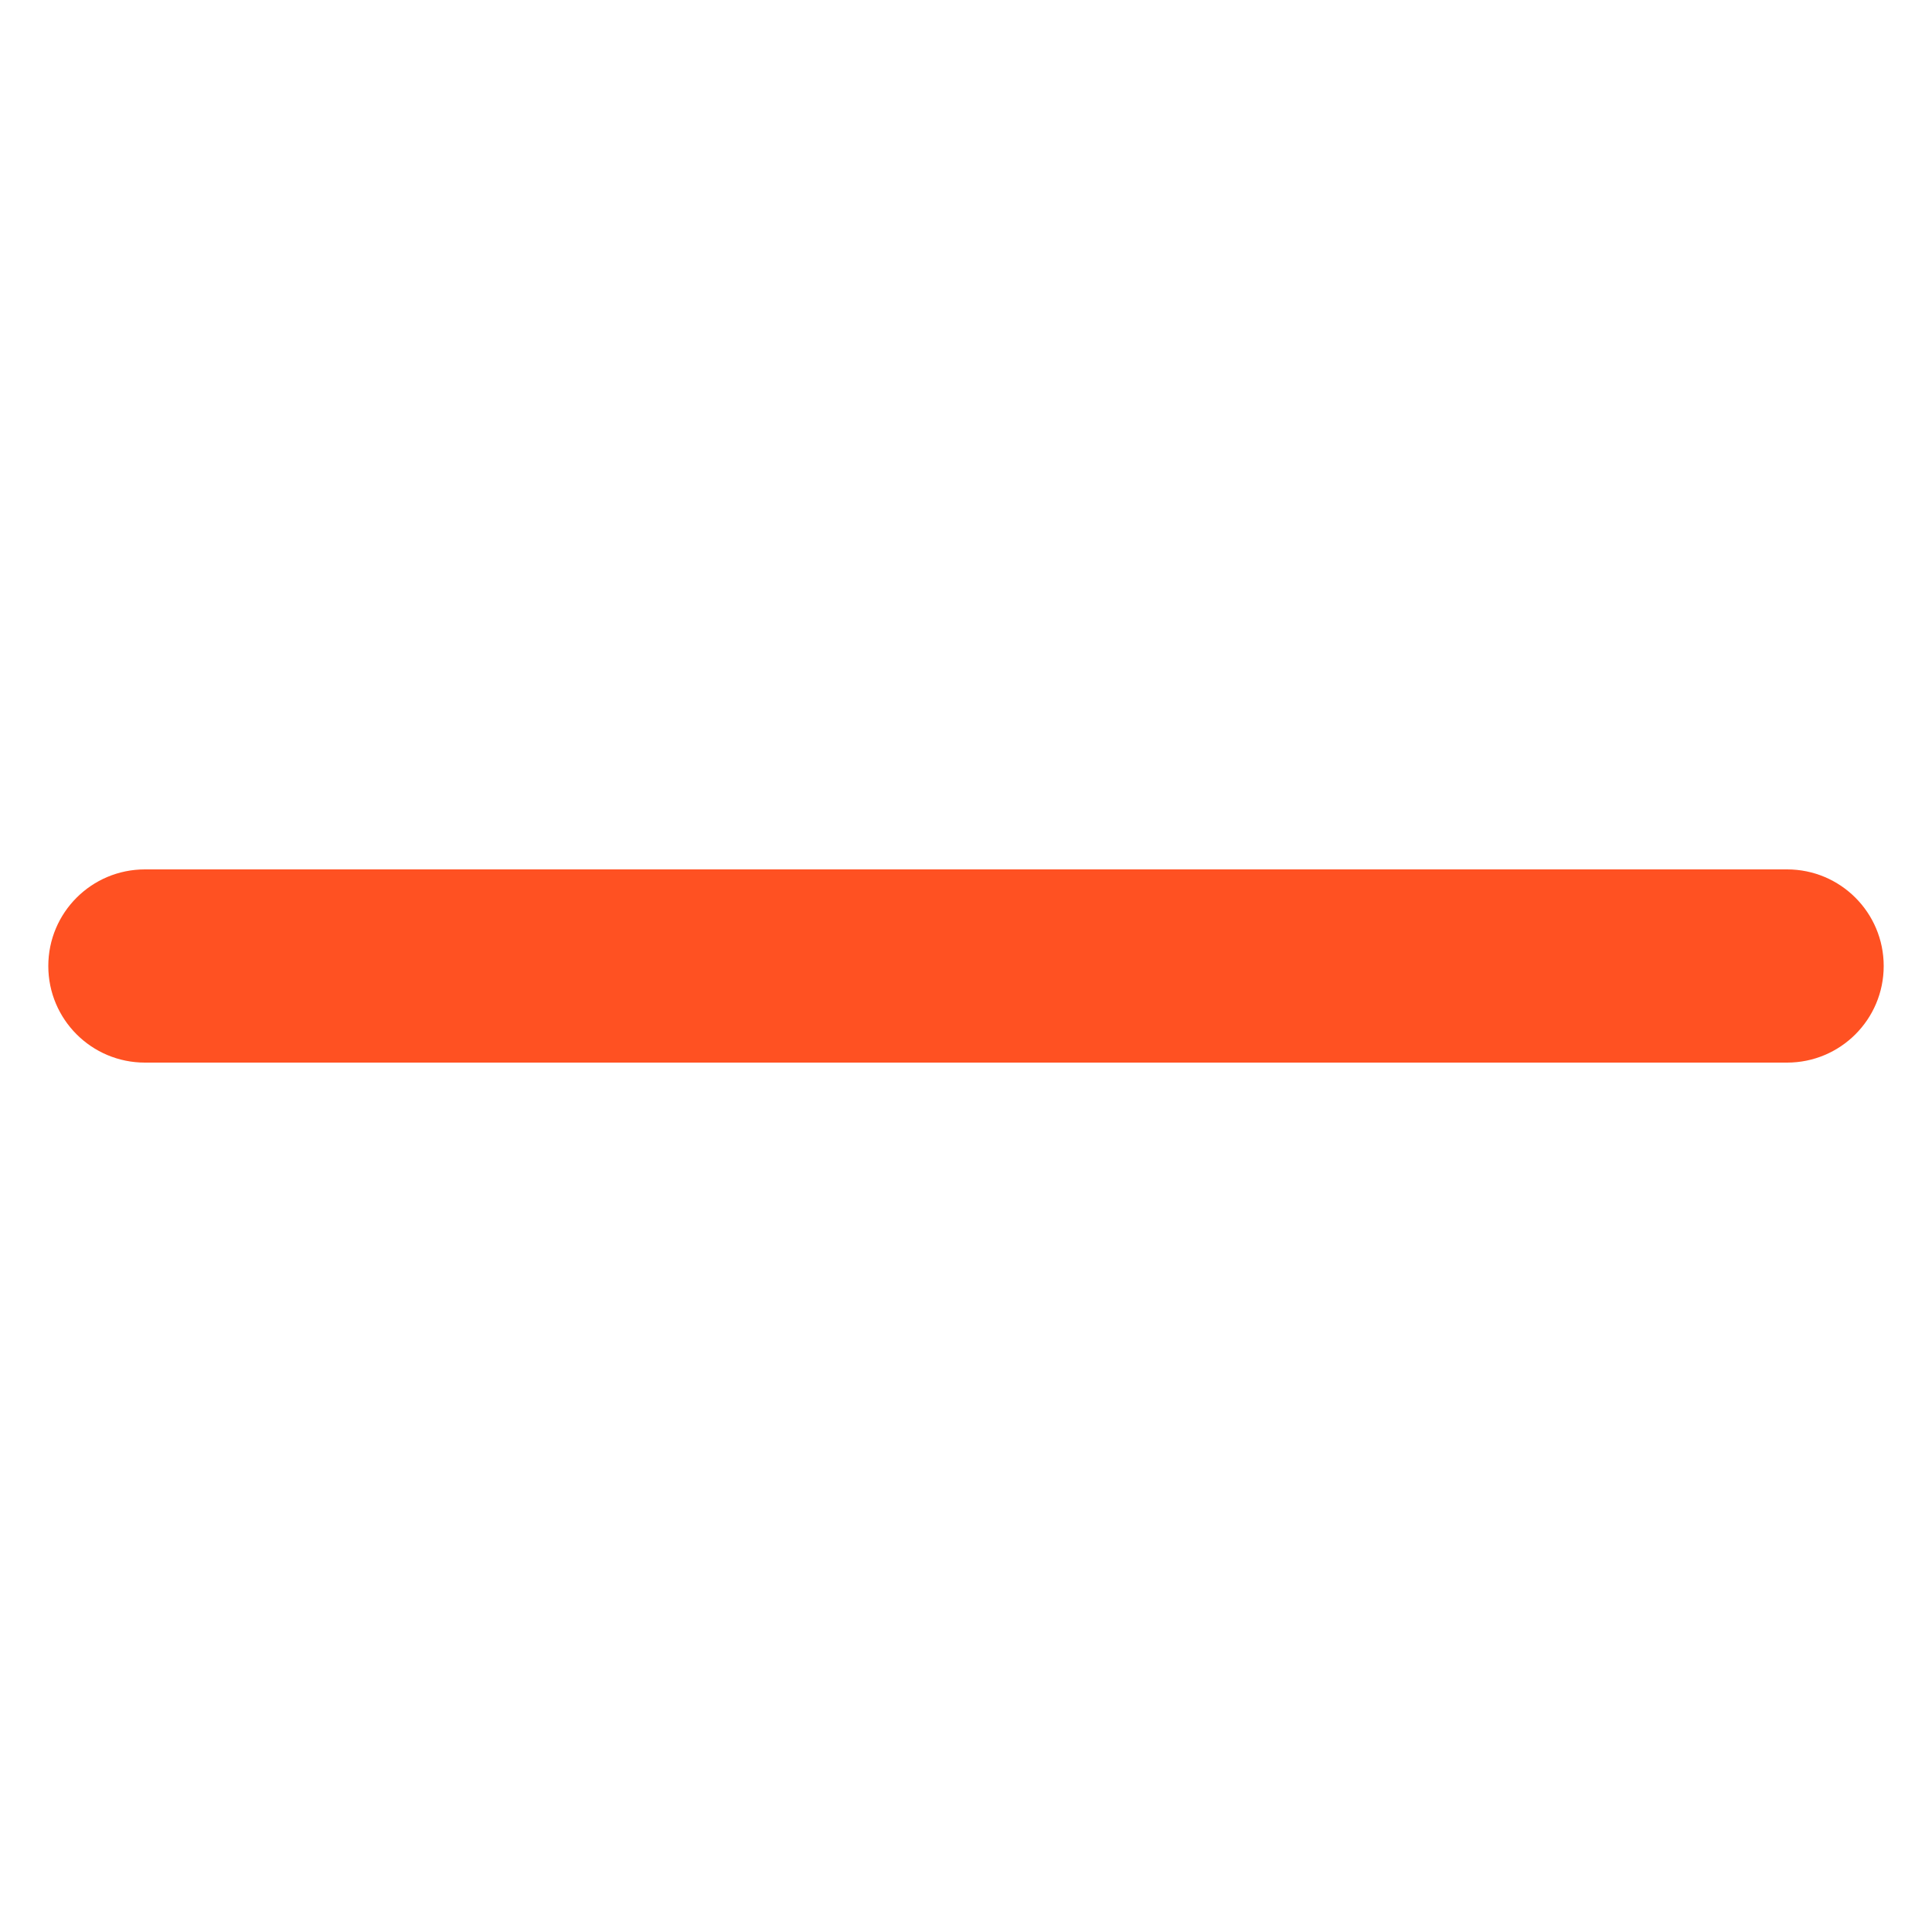
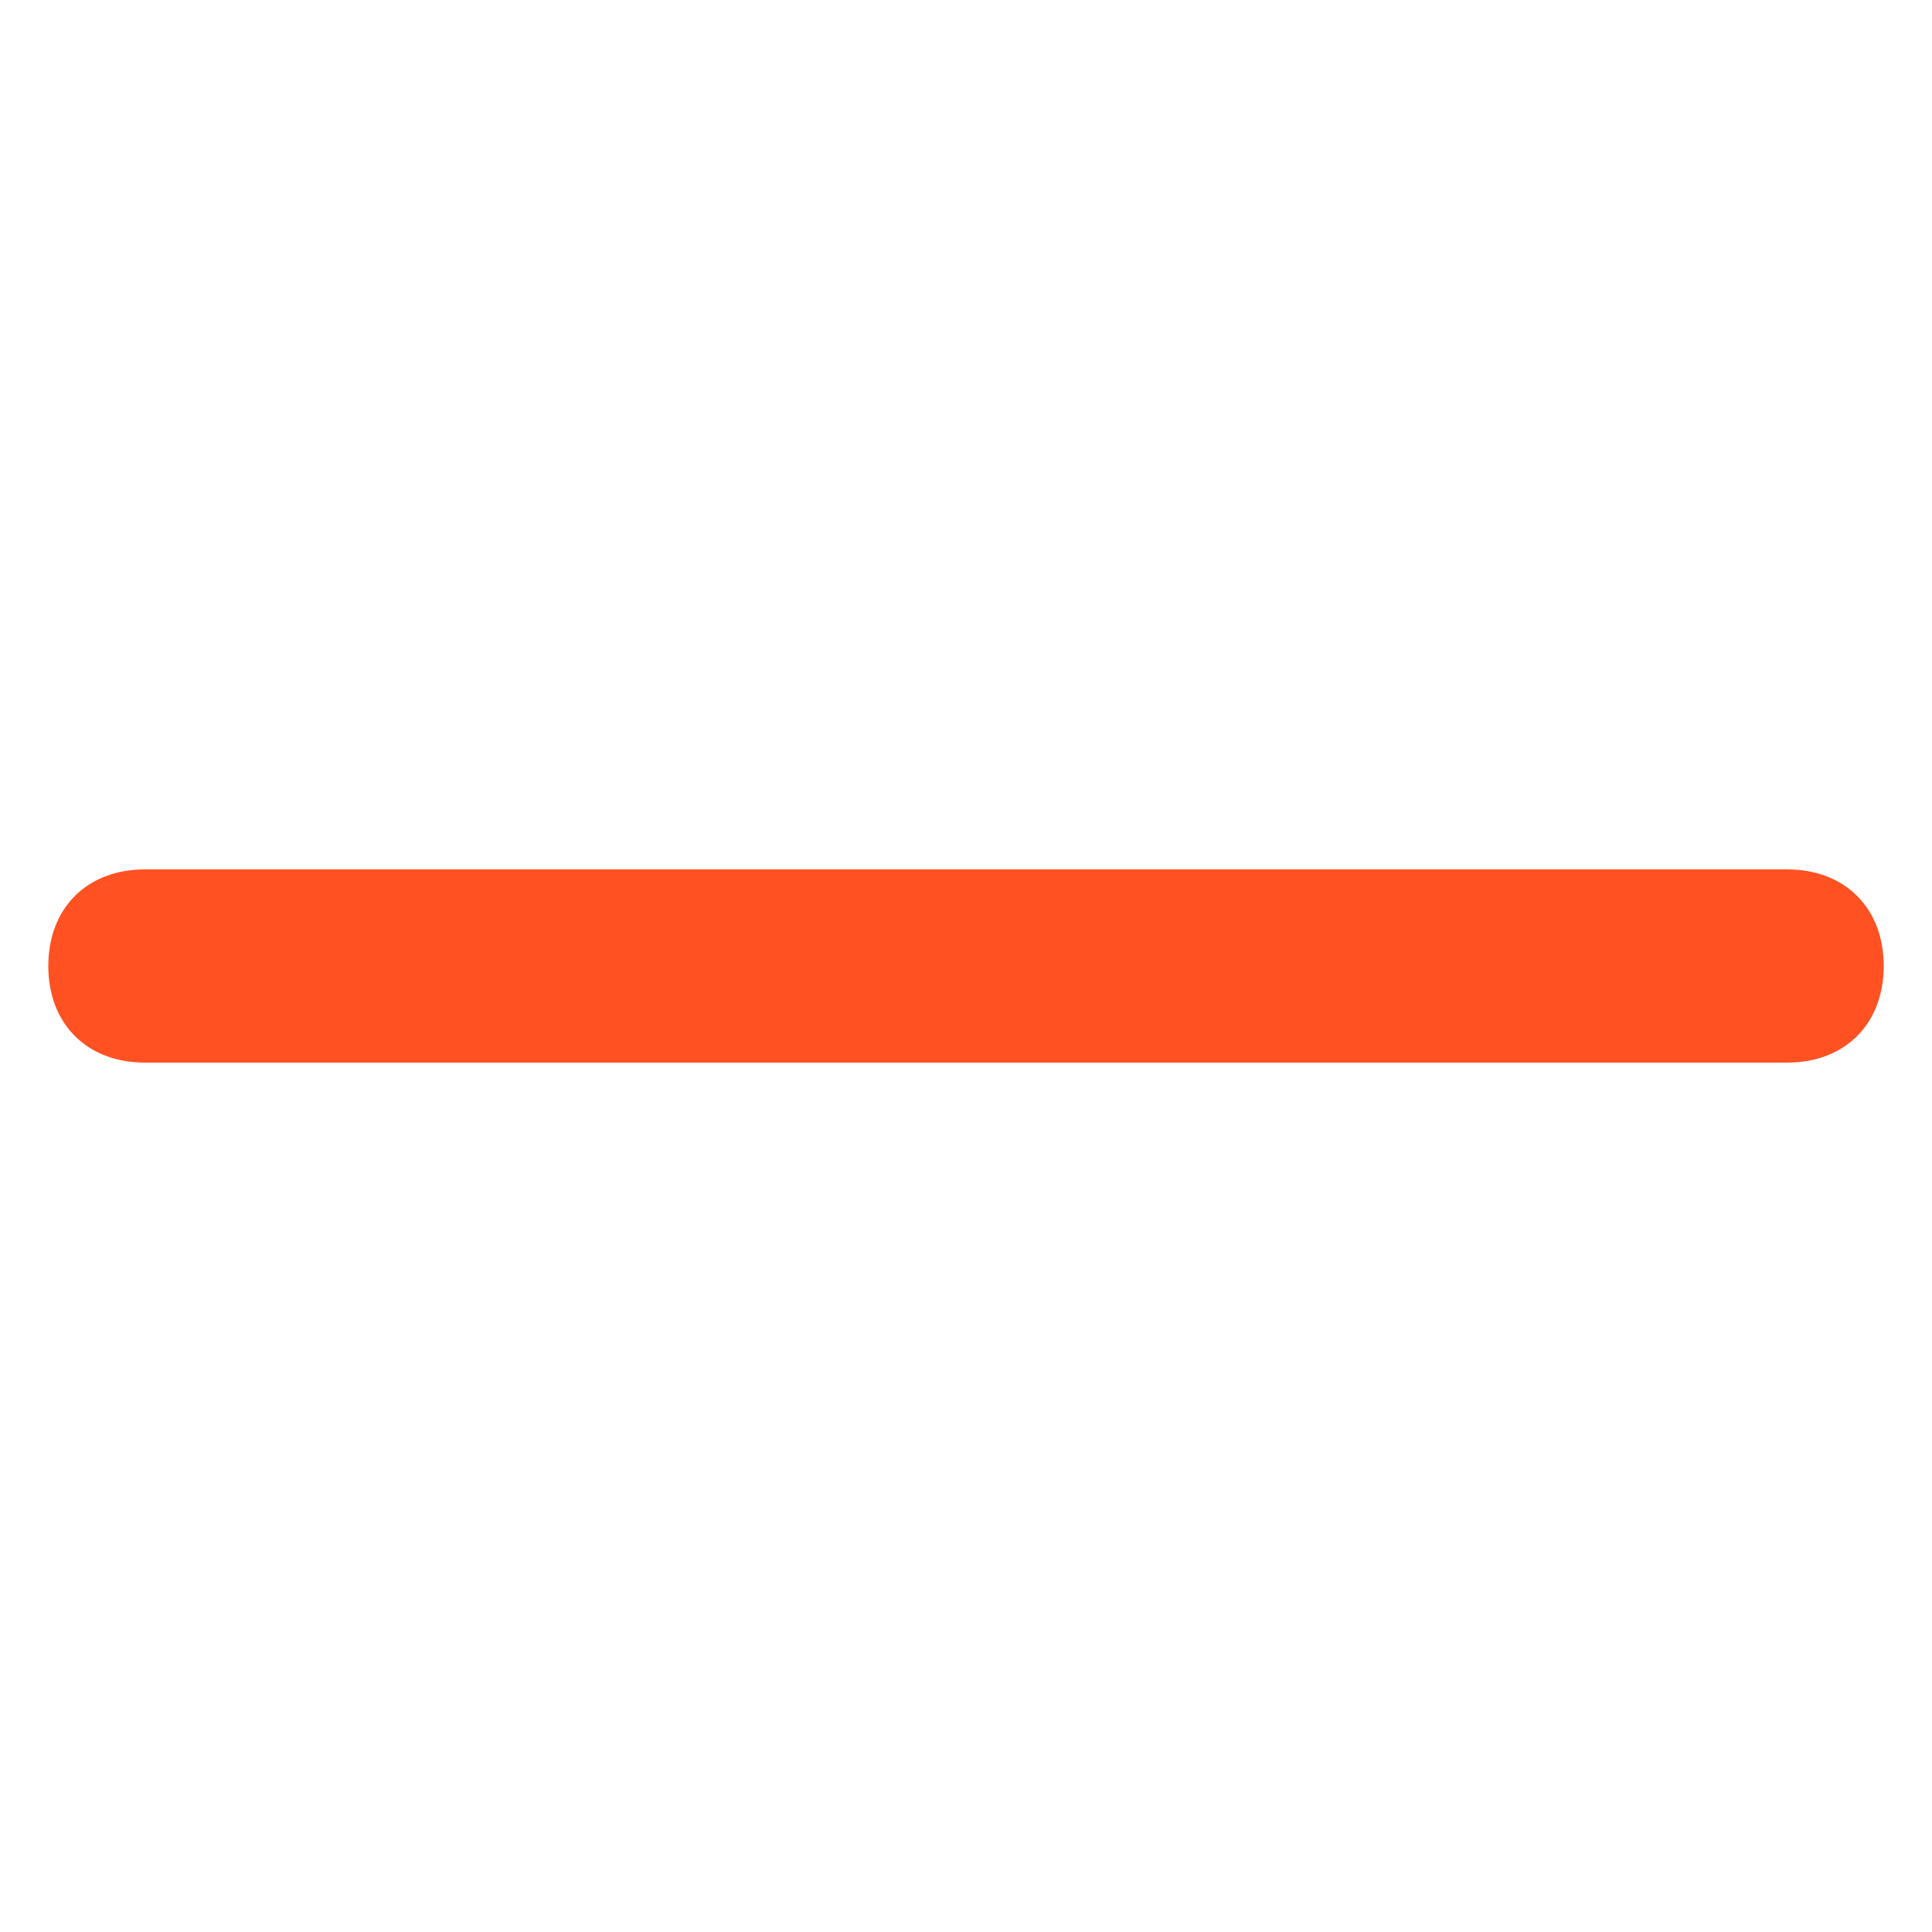
- <svg xmlns="http://www.w3.org/2000/svg" version="1.1" id="minus" x="0px" y="0px" width="40px" height="40px" viewBox="0 0 40 40" enable-background="new 0 0 40 40" xml:space="preserve">
-   <path fill-rule="evenodd" clip-rule="evenodd" fill="#FF5122" d="M3,18h34c1.105,0,2,0.895,2,2s-0.895,2-2,2H3c-1.105,0-2-0.895-2-2  S1.895,18,3,18z" />
-   <g>
- </g>
-   <g>
- </g>
-   <g>
- </g>
-   <g>
- </g>
-   <g>
- </g>
-   <g>
- </g>
+ <svg xmlns="http://www.w3.org/2000/svg" version="1.1" id="minus" x="0px" y="0px" width="20px" height="20px" viewBox="0 0 20 20" enable-background="new 0 0 20 20" xml:space="preserve">
+   <path fill="#FF5122" d="M1.5,9h17c0.6,0,1,0.4,1,1s-0.4,1-1,1h-17c-0.6,0-1-0.4-1-1S0.9,9,1.5,9z" />
</svg>
